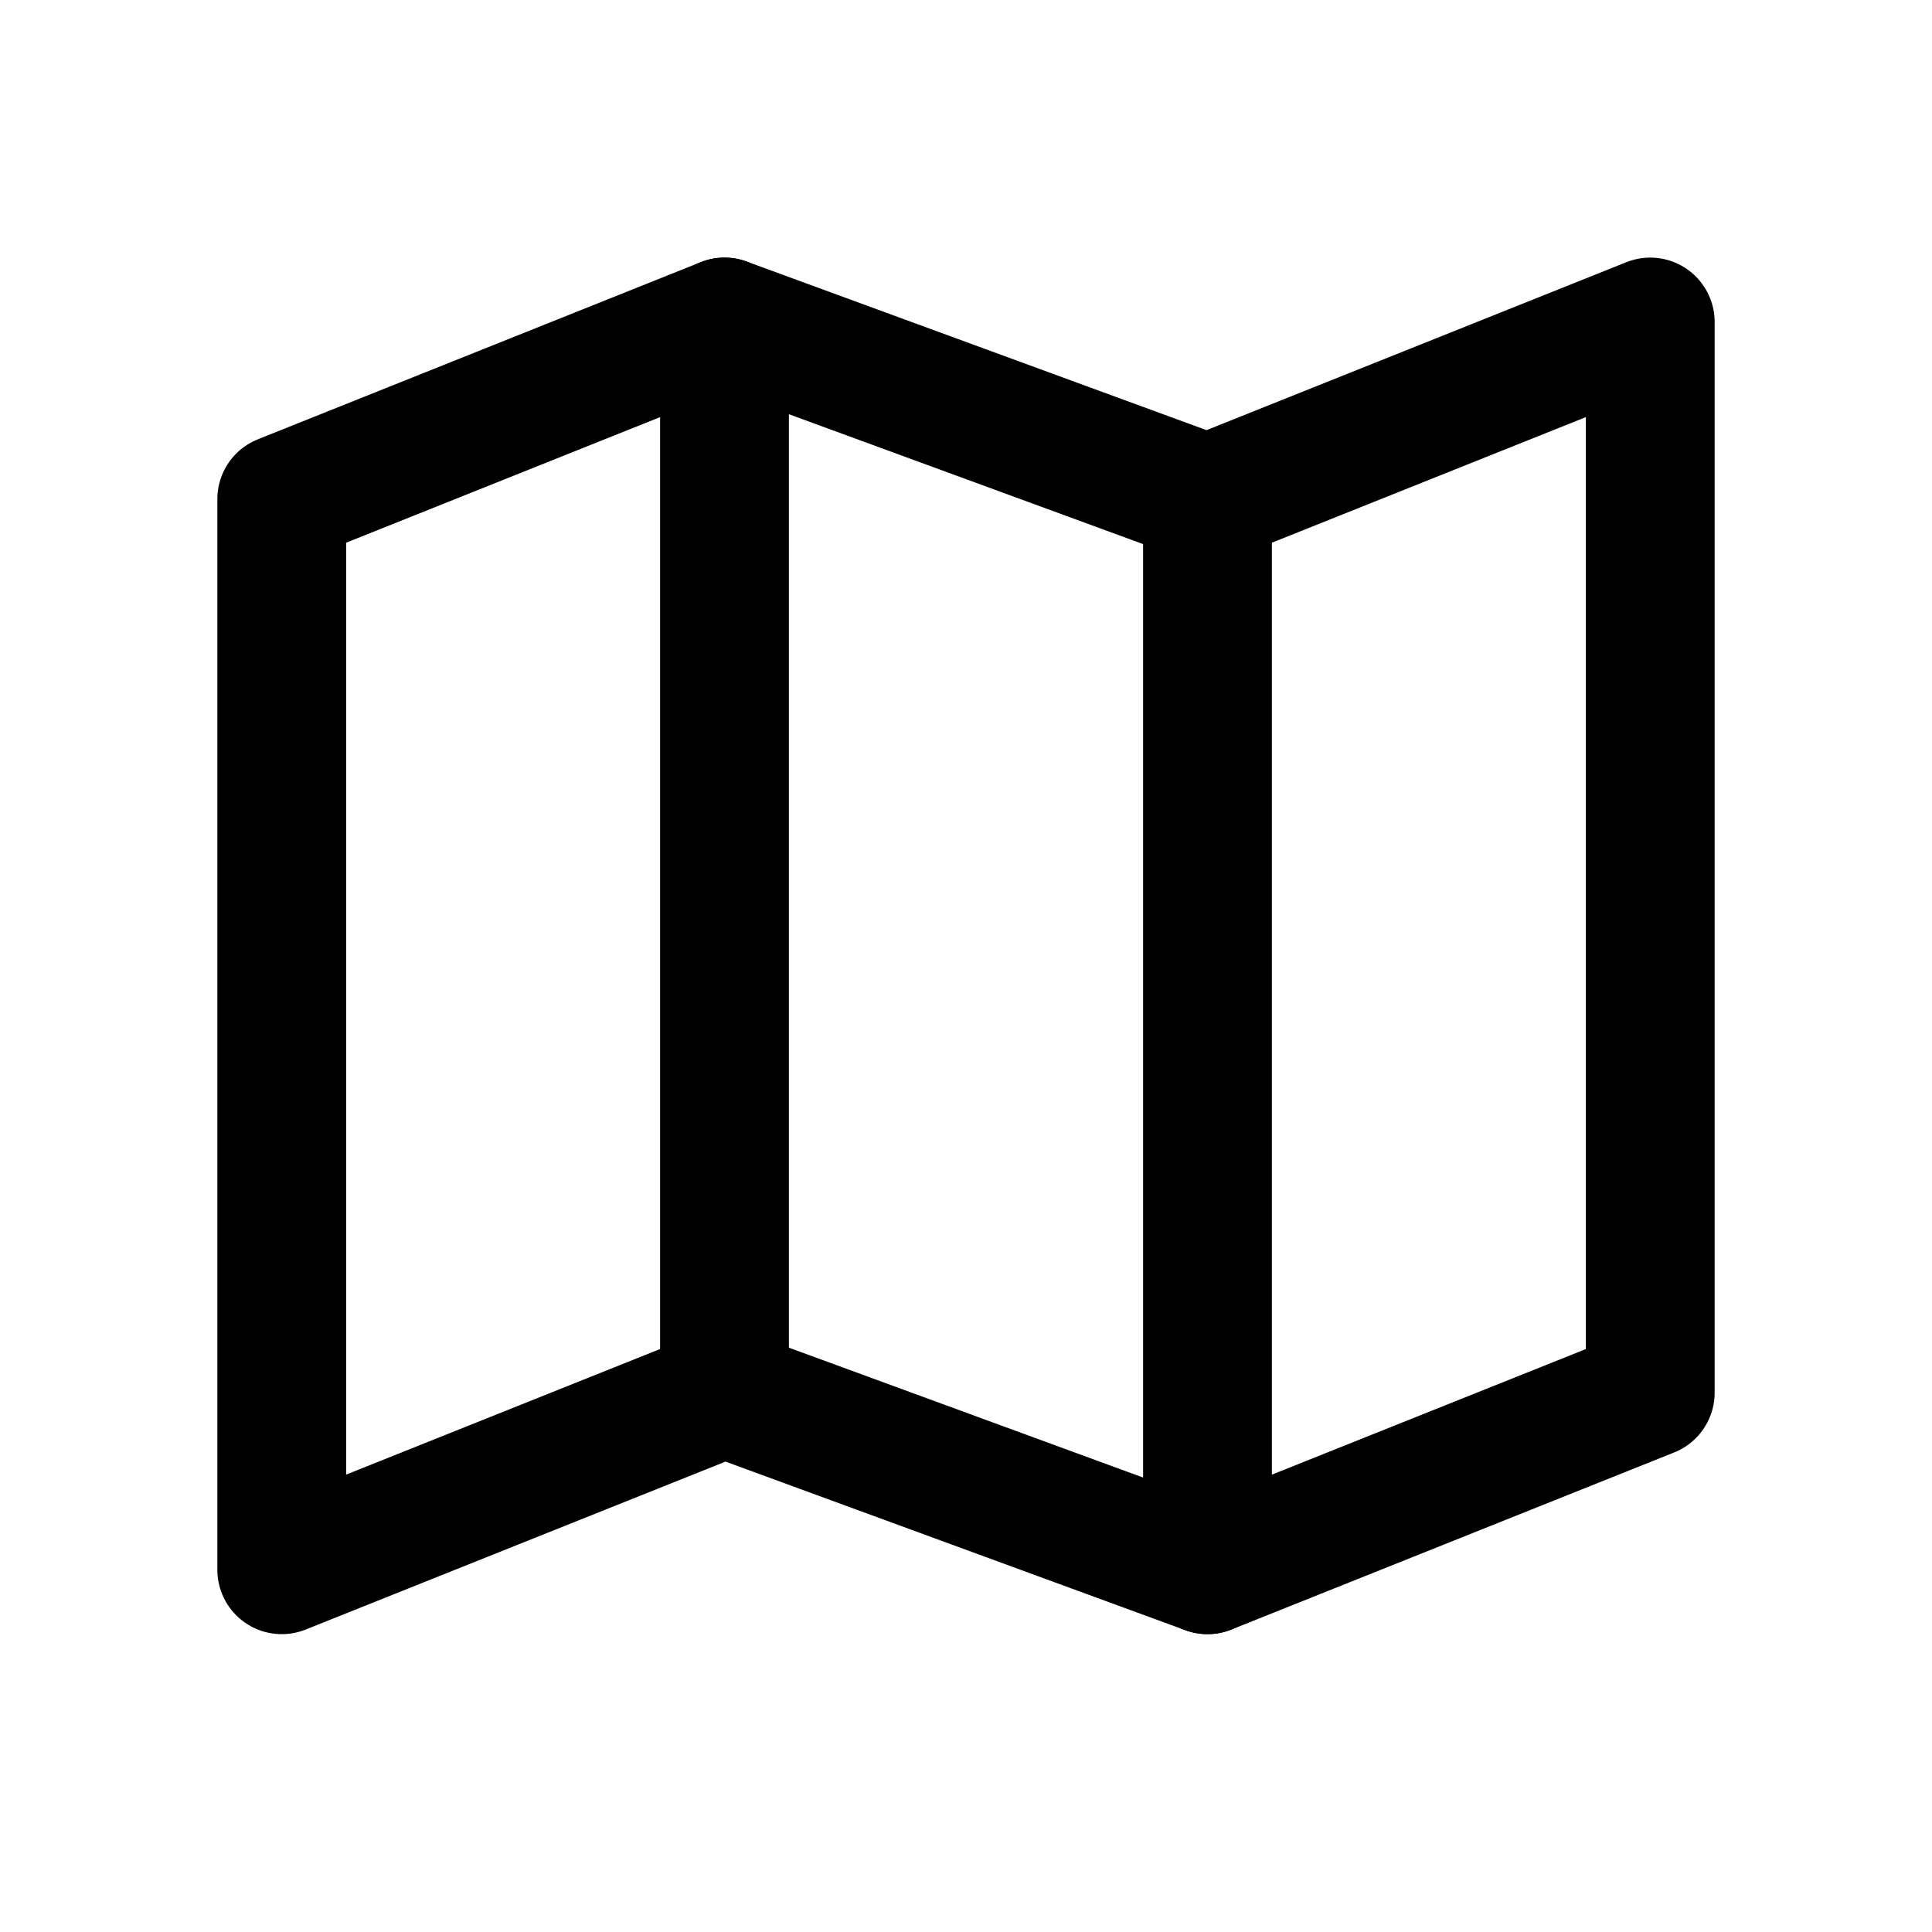
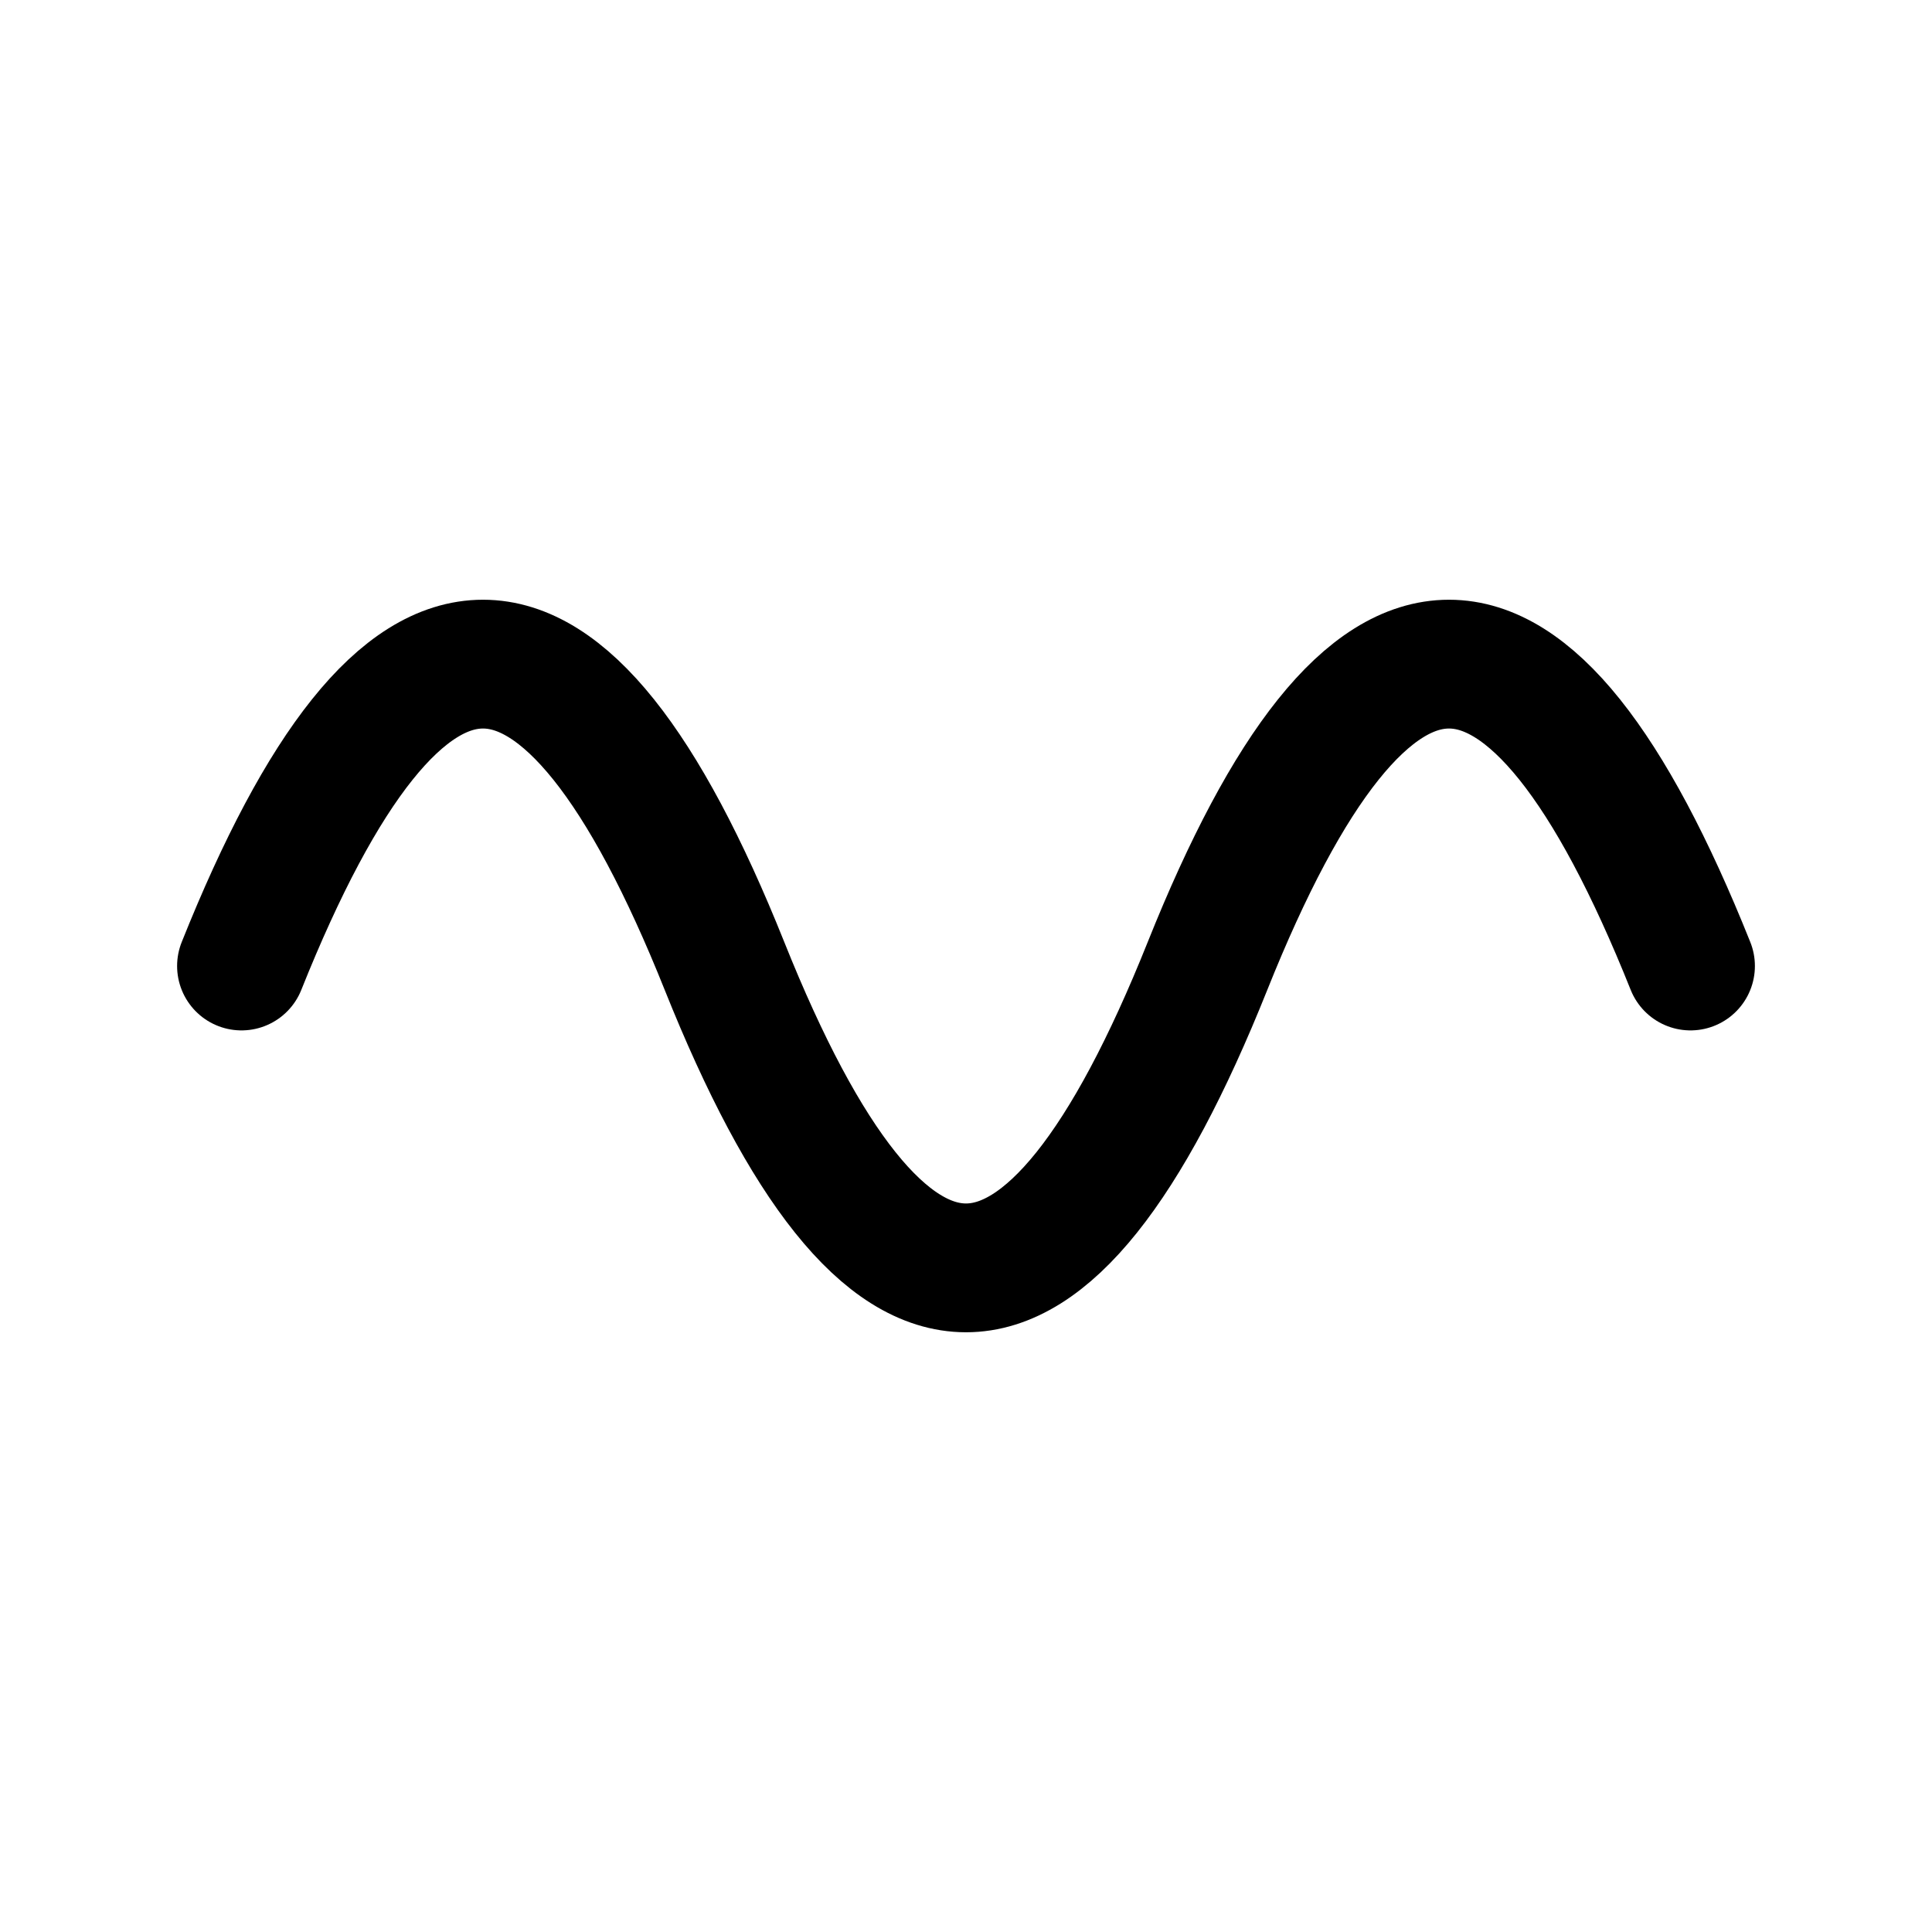
<svg xmlns="http://www.w3.org/2000/svg" width="24" height="24" viewBox="0 0 24 24" fill="none" stroke="currentColor" stroke-width="1.6" stroke-linecap="round" stroke-linejoin="round">
-   <path d="M9 4 3.5 6.2v13.3L9 17.3l6 2.2 5.5-2.2V4L15 6.2 9 4Z" />
-   <path d="M9 4v13.3M15 6.2v13.3" />
+   <path d="M3 12c2-5 4-5 6 0s4 5 6 0 4-5 6 0" fill="none" />
</svg>
